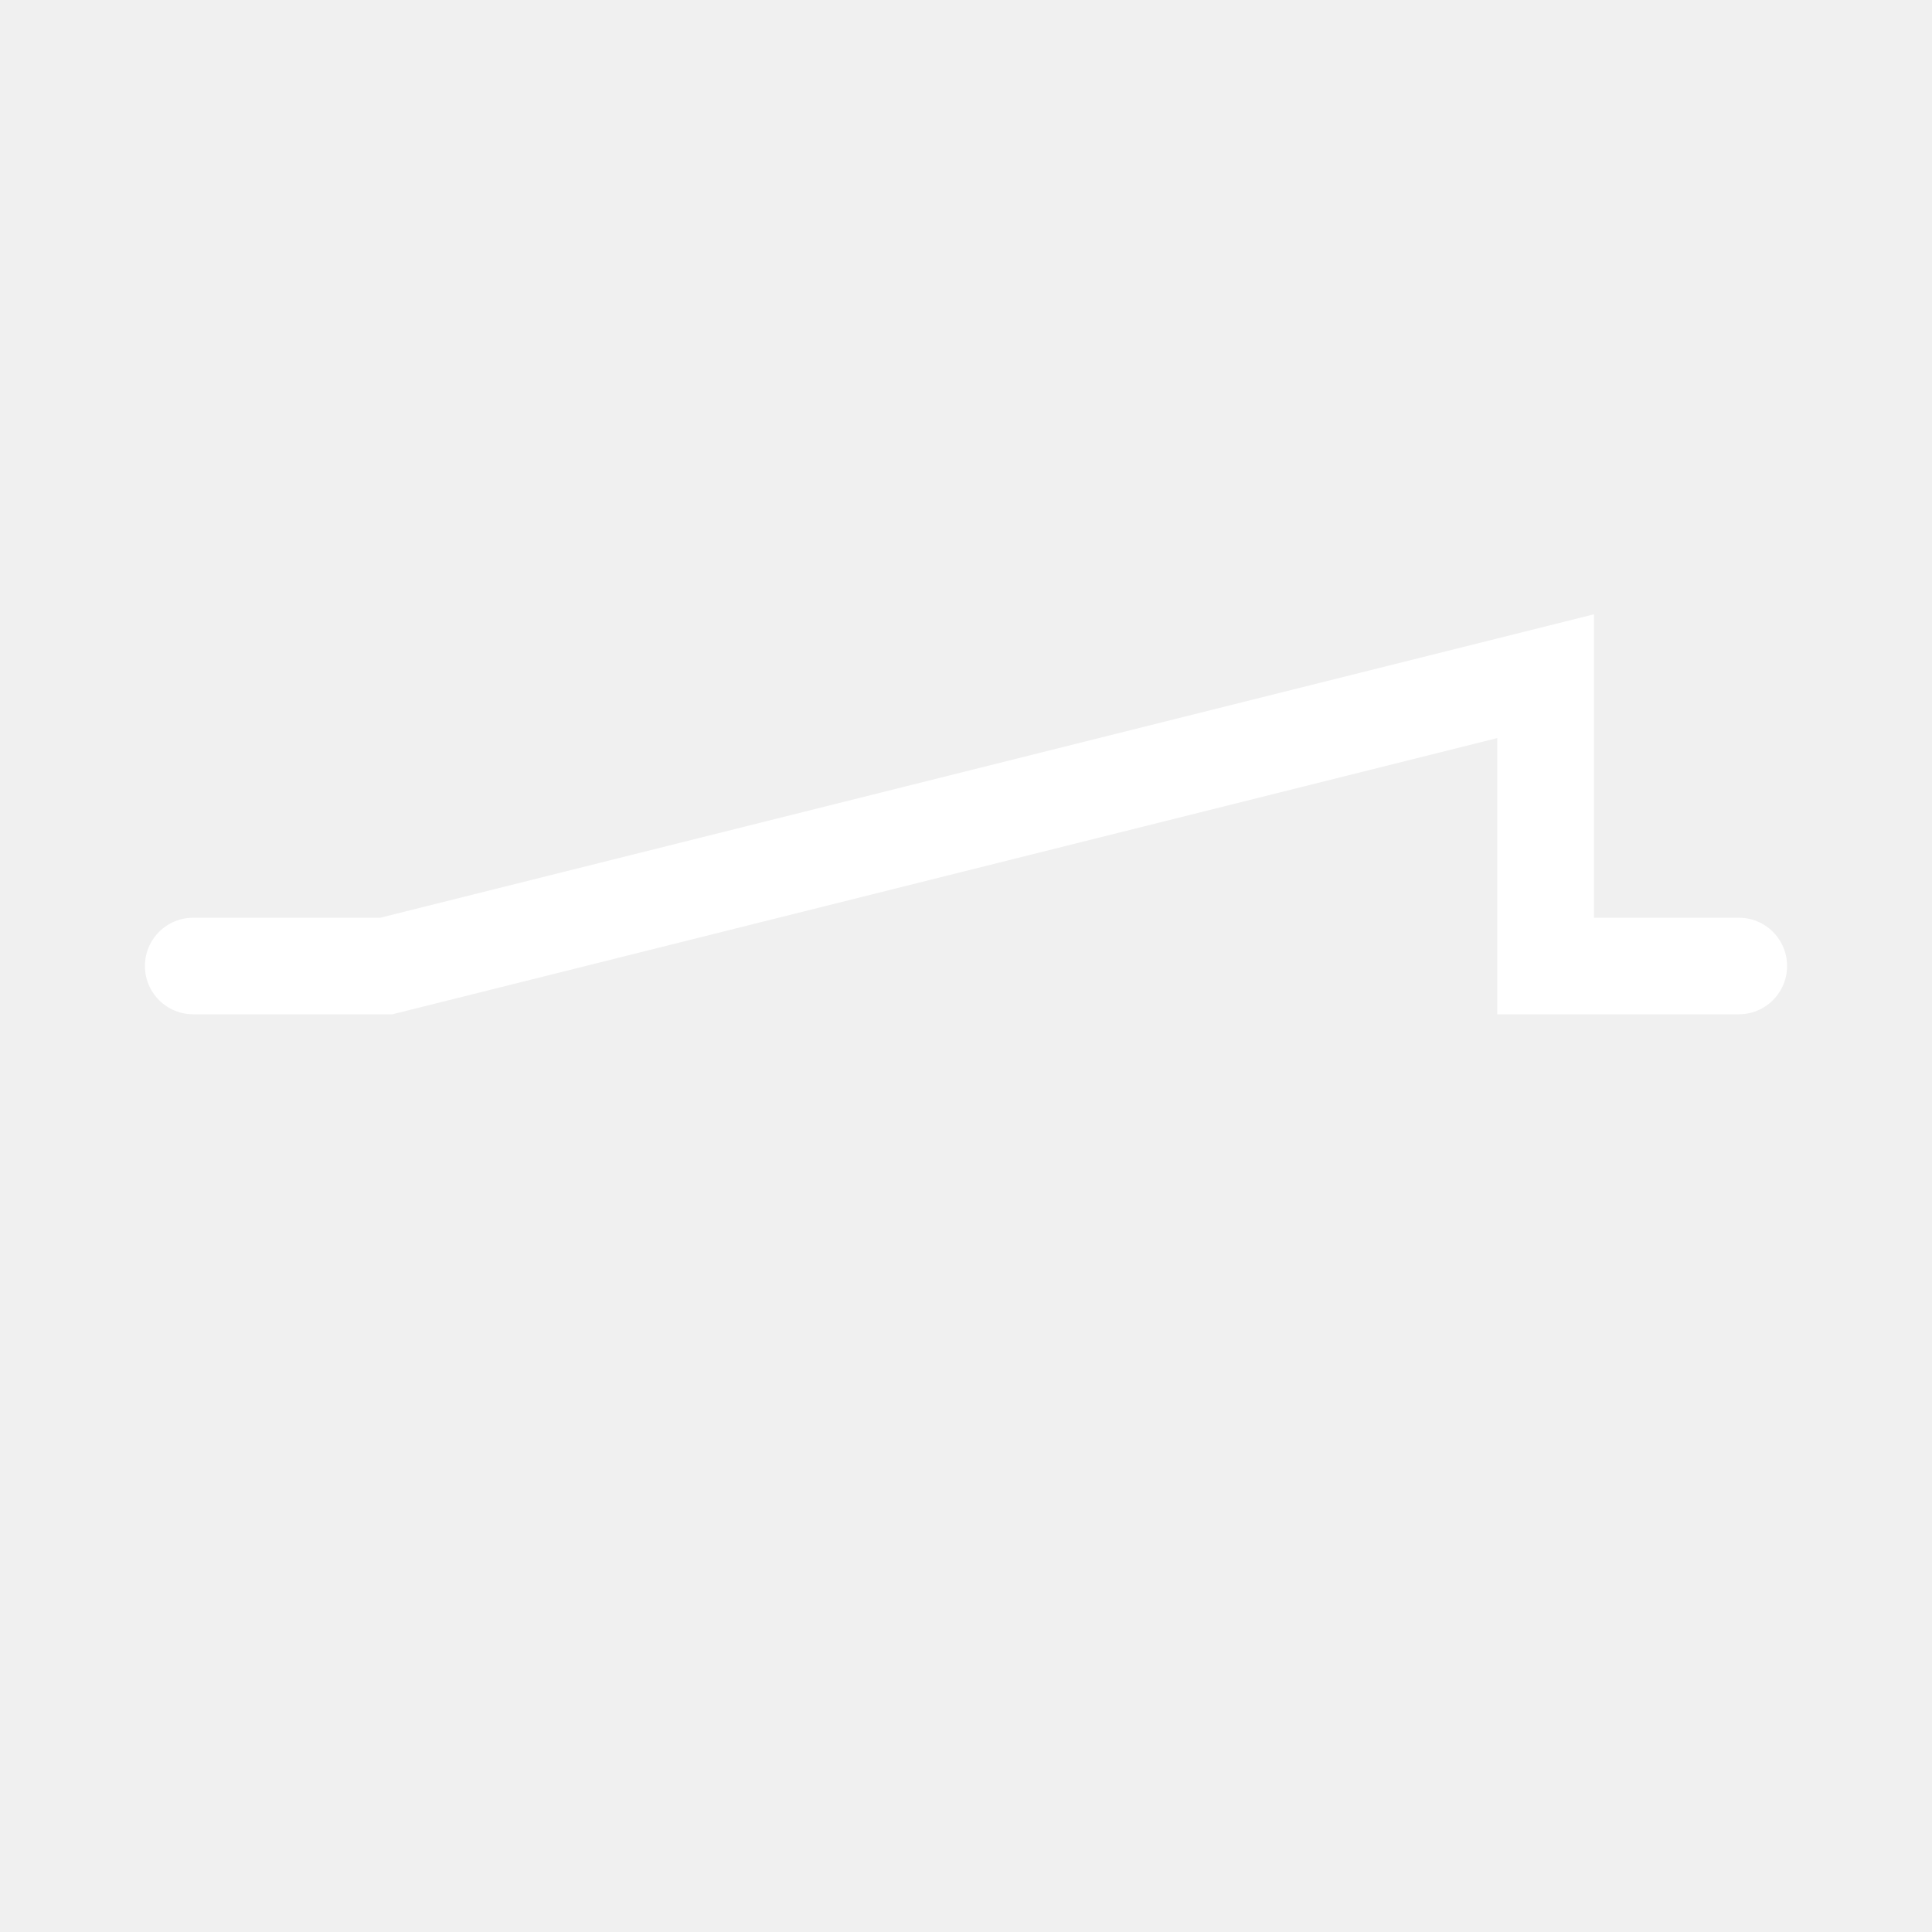
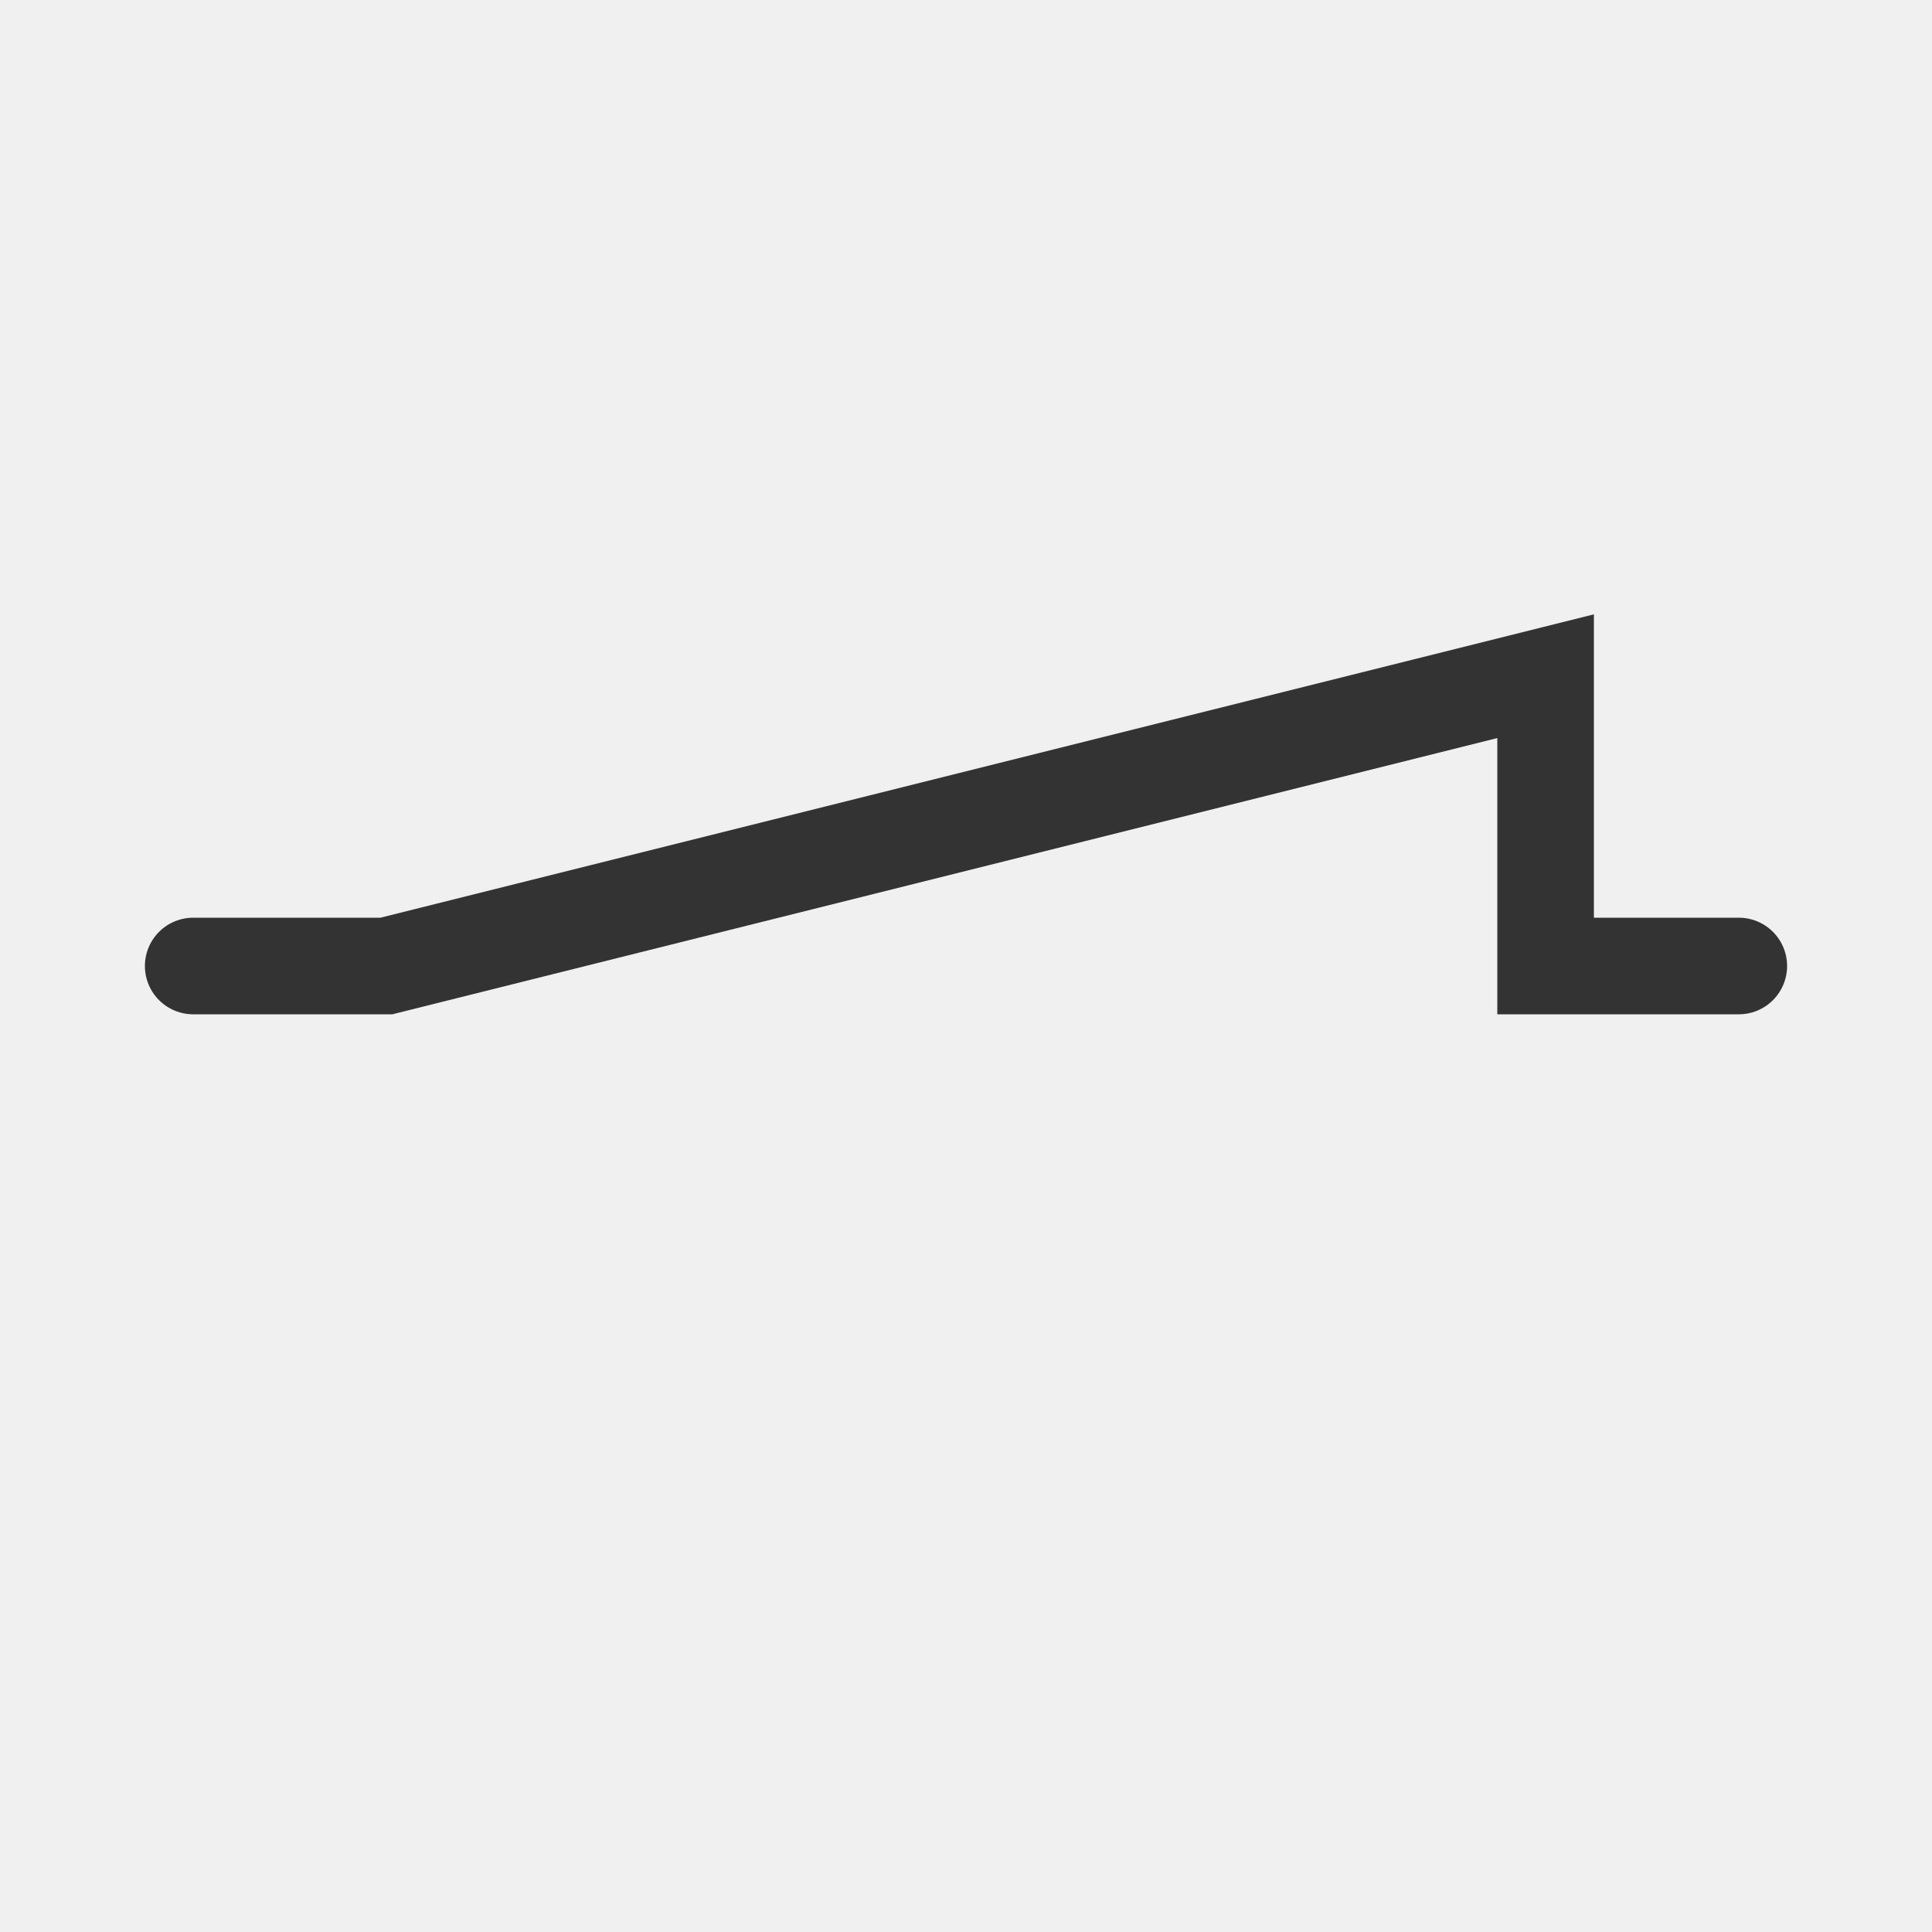
- <svg xmlns="http://www.w3.org/2000/svg" width="30px" height="30px" baseProfile="full" version="1.1" stroke="white" stroke-width="1.5" fill="none">
+ <svg xmlns="http://www.w3.org/2000/svg" width="30px" height="30px" baseProfile="full" version="1.1" stroke="#333" stroke-width="1.5" fill="none">
  <path stroke-linecap="round" d="M3,15 l3,0 l18,-4.5 l0,4.5 l3,0 " />
</svg>
